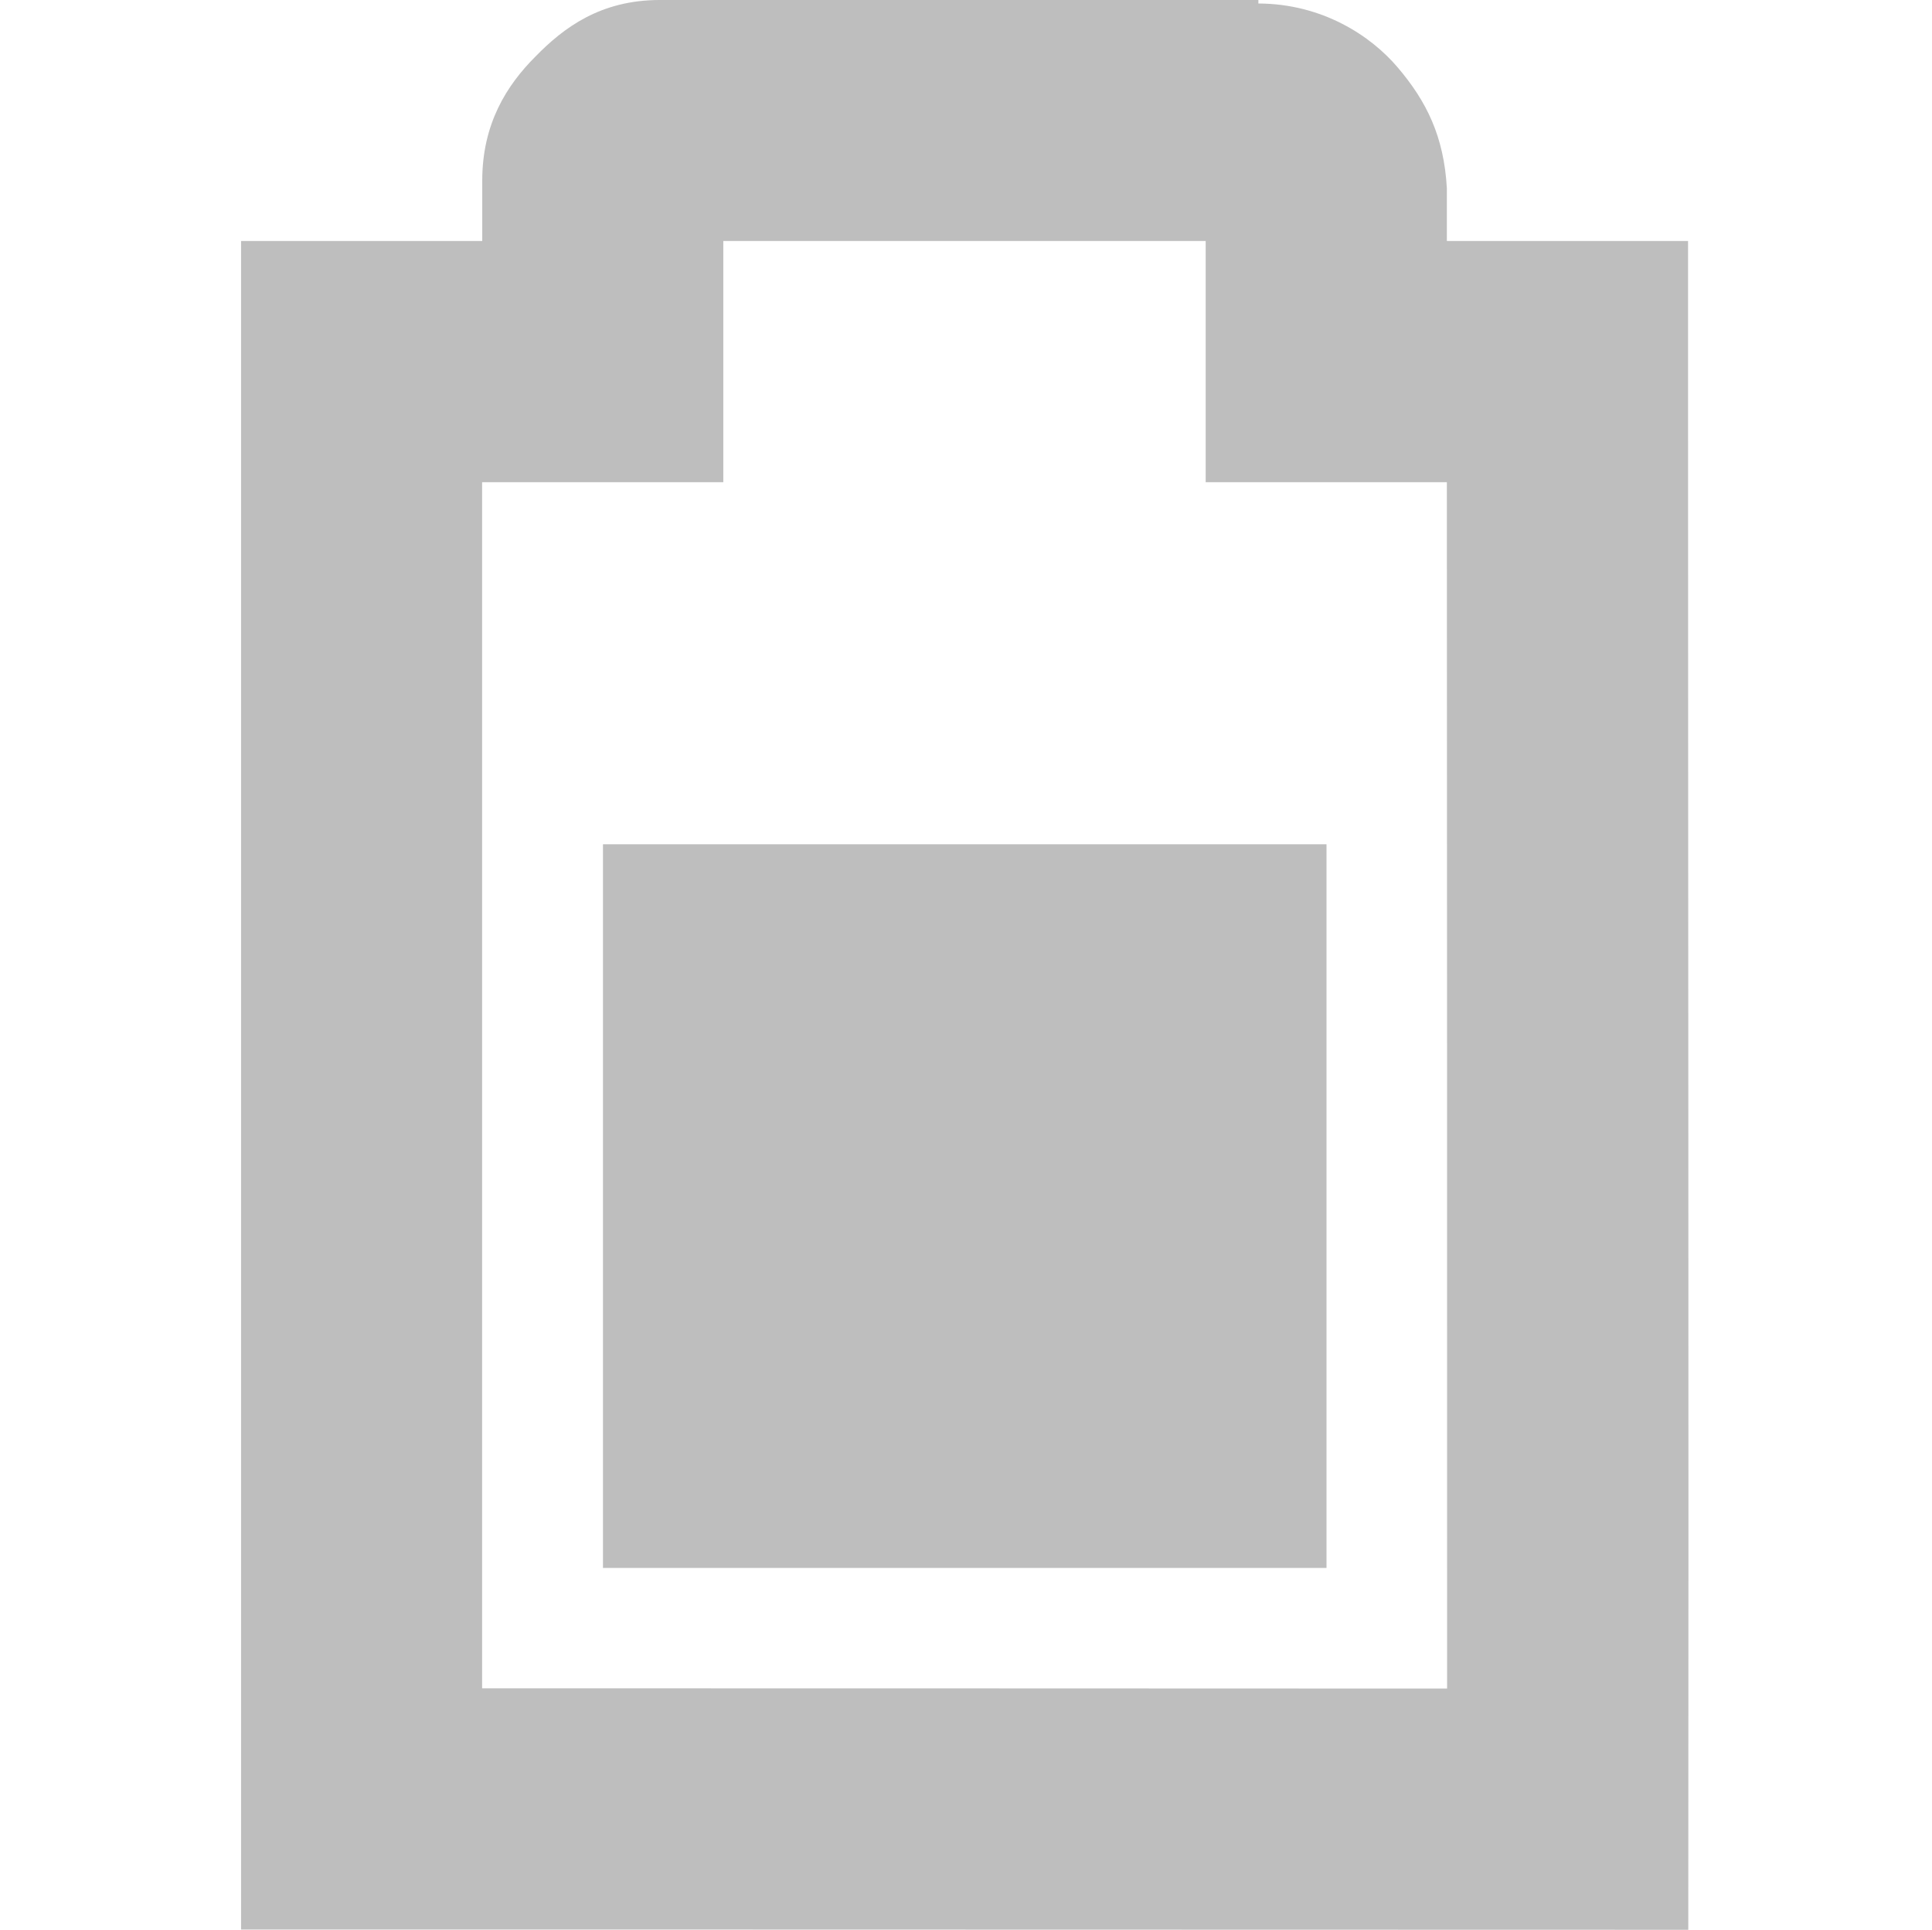
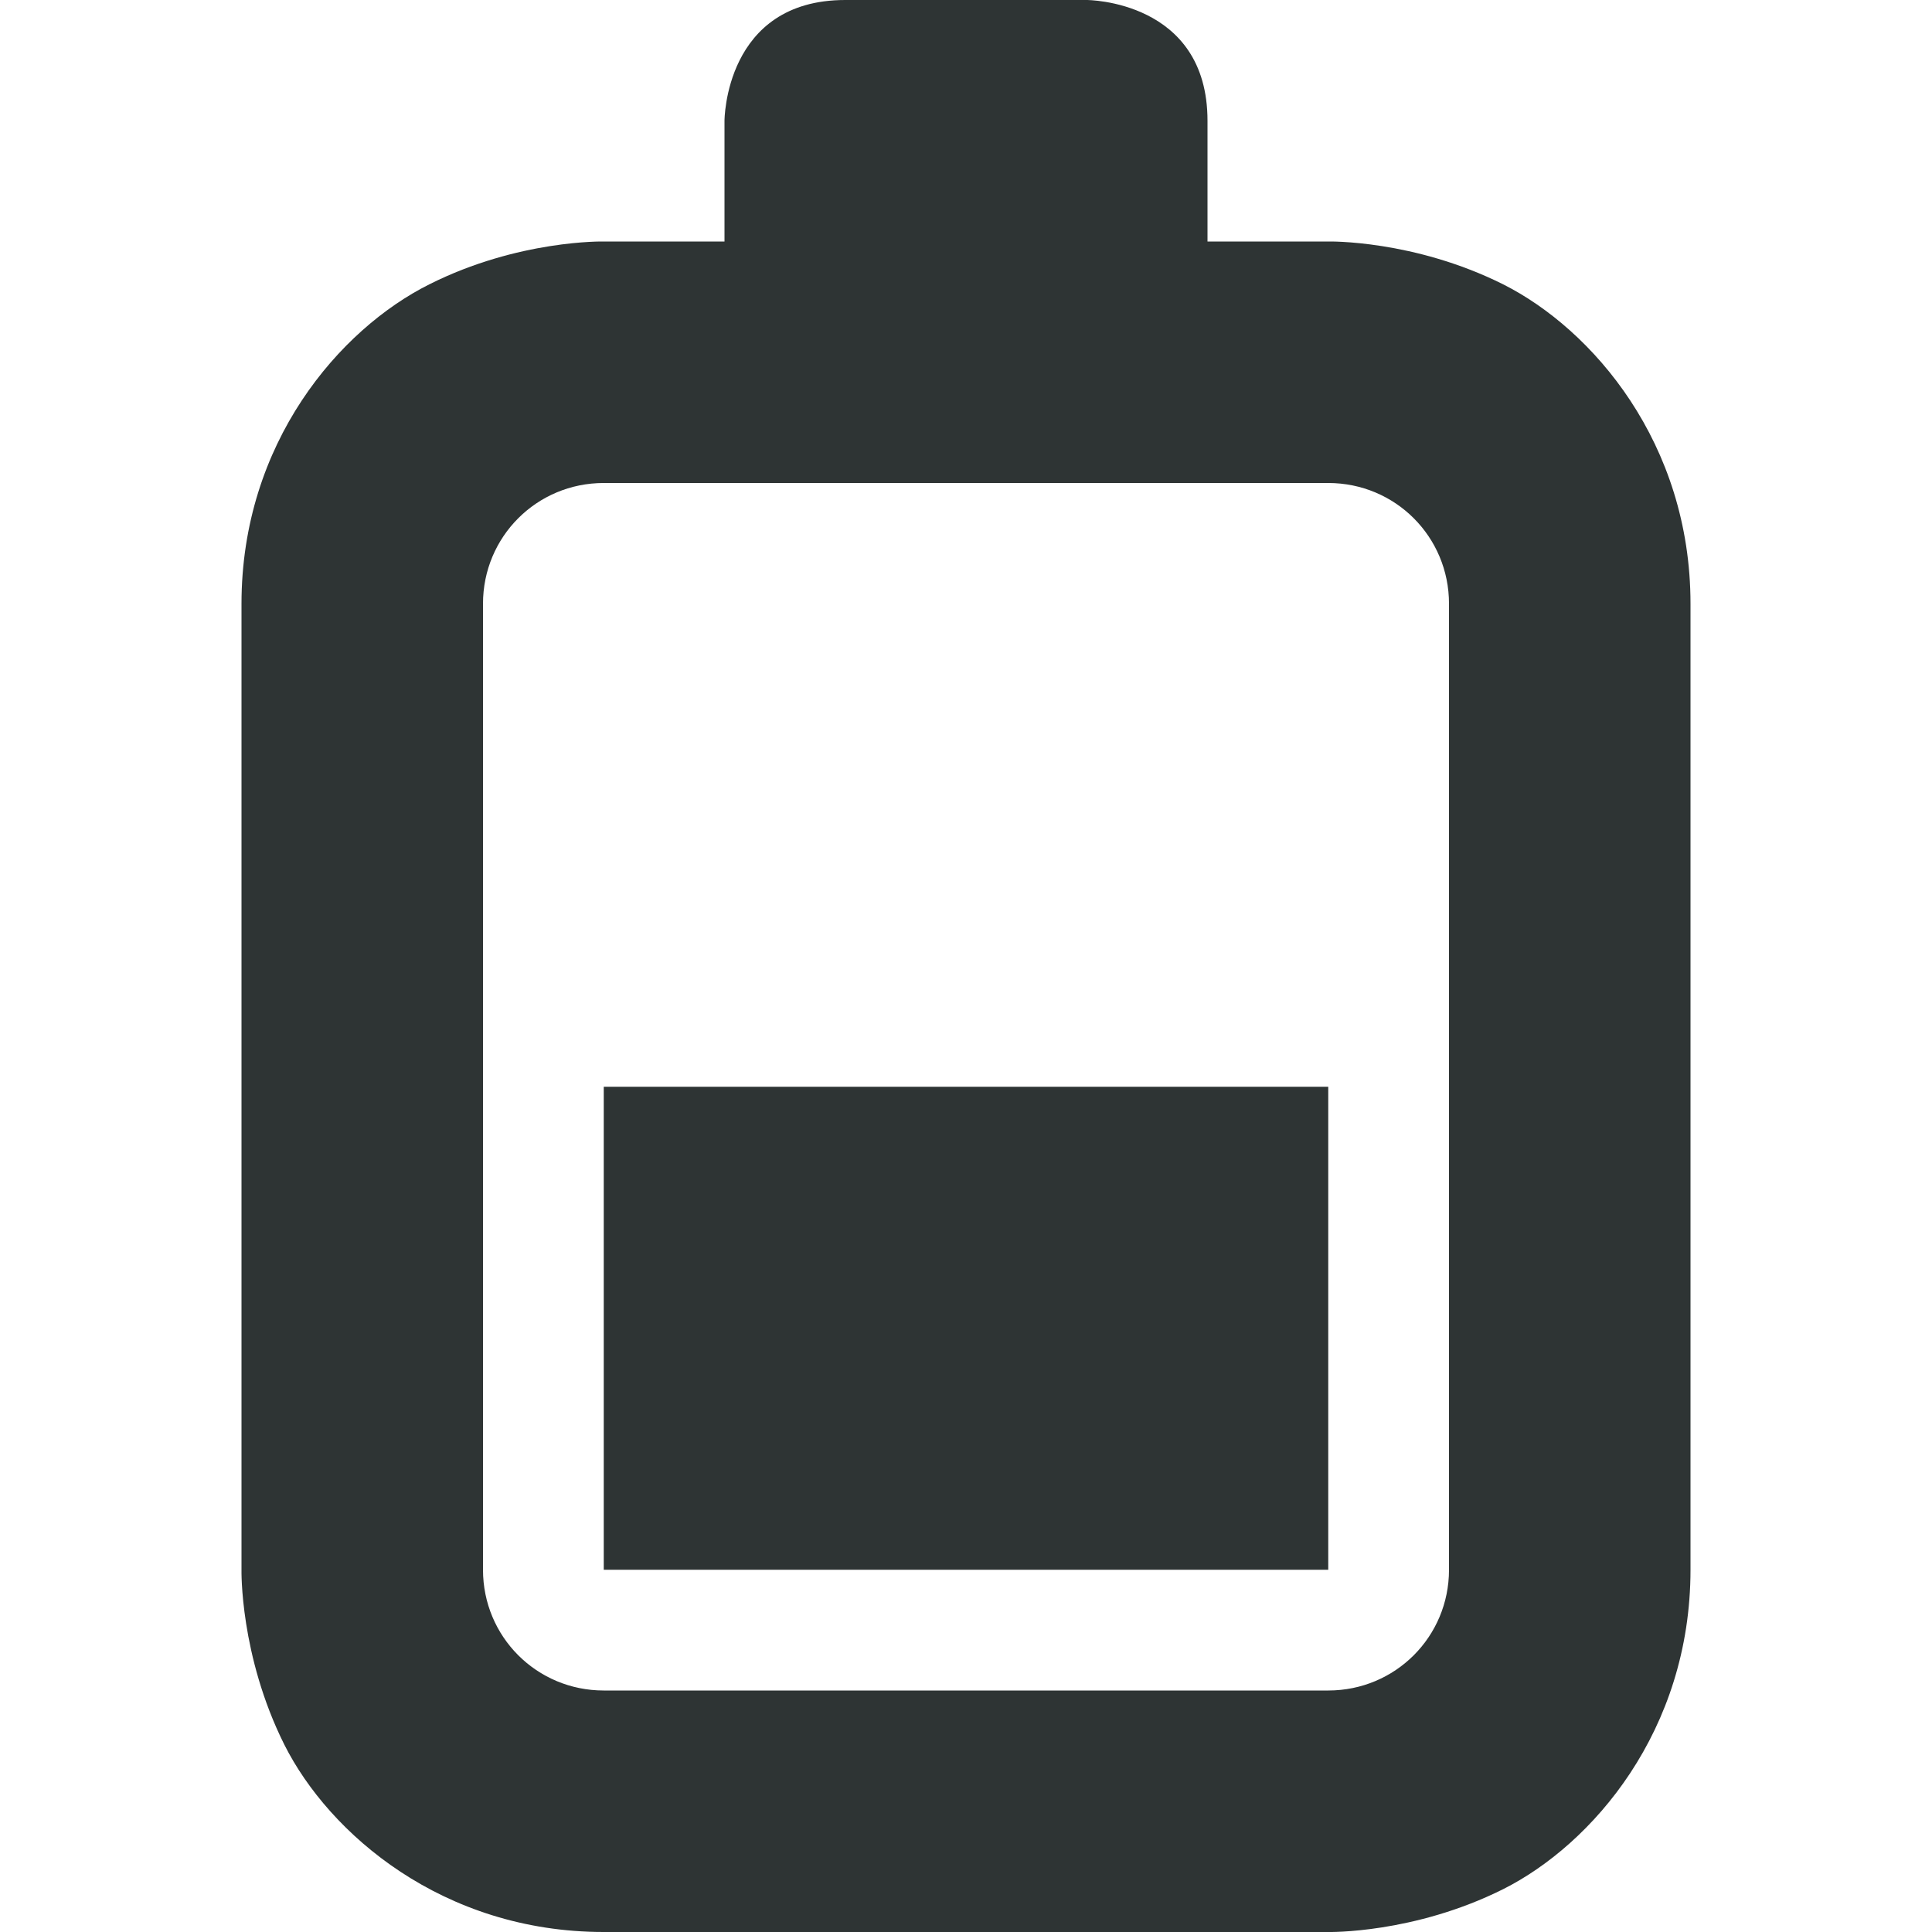
- <svg xmlns="http://www.w3.org/2000/svg" id="svg7384" height="16" width="16.021" version="1.1">
-   <defs id="defs11" />
-   <path style="fill:#bebebe;fill-opacity:1" d="m 5,7 v 6 h 6 V 7 Z" id="rect6060-6" />
-   <path style="color:#bebebe;text-indent:0;text-transform:none;fill:#bebebe" d="M 5.467,-0.002 5.471,0 c -0.49,0 -0.796,0.228 -1.031,0.469 -0.24,0.24 -0.441,0.559 -0.441,1.029 v 0.5 c -0.667,0 -1.333,0 -2,0 0,4.333 0,8.667 0,13 v 1 C 6.125,15.997 10.439,16 14,16 14.004,11.664 13.998,7.331 13.998,2.998 v -1 c -0.667,0 -1.333,0 -2,0 v -0.375 -0.031 -0.031 C 11.974,1.13 11.828,0.839 11.592,0.561 11.368,0.296 10.965,0.031 10.435,0.029 V -0.002 H 10.373 Z m 0.531,2 h 4 v 2 H 11.998 C 12,7.331 12,10.664 12,14 9.332,13.999 6.668,13.998 3.998,13.998 V 3.998 h 2 z" id="path10743" />
+ <svg xmlns="http://www.w3.org/2000/svg" height="16px" viewBox="0 0 16 16" width="16px">
+   <path d="m 7 0 c -1 0 -1 1 -1 1 v 1 h -1 s -0.707 -0.016 -1.445 0.355 c -0.742 0.371 -1.555 1.312 -1.555 2.645 v 8 s -0.016 0.707 0.355 1.449 c 0.371 0.738 1.312 1.551 2.645 1.551 h 6 s 0.707 0.016 1.449 -0.355 c 0.738 -0.371 1.551 -1.312 1.551 -2.645 v -8 c 0 -1.332 -0.812 -2.273 -1.551 -2.645 c -0.742 -0.371 -1.449 -0.355 -1.449 -0.355 h -1 v -1 c 0 -1 -1 -1 -1 -1 z m 4 4 c 0.555 0 1 0.445 1 1 v 8 c 0 0.555 -0.445 1 -1 1 h -6 c -0.555 0 -1 -0.445 -1 -1 v -8 c 0 -0.555 0.445 -1 1 -1 z m -6 5 v 4 h 6 v -4 z m 0 0" fill="#2e3434" />
</svg>
